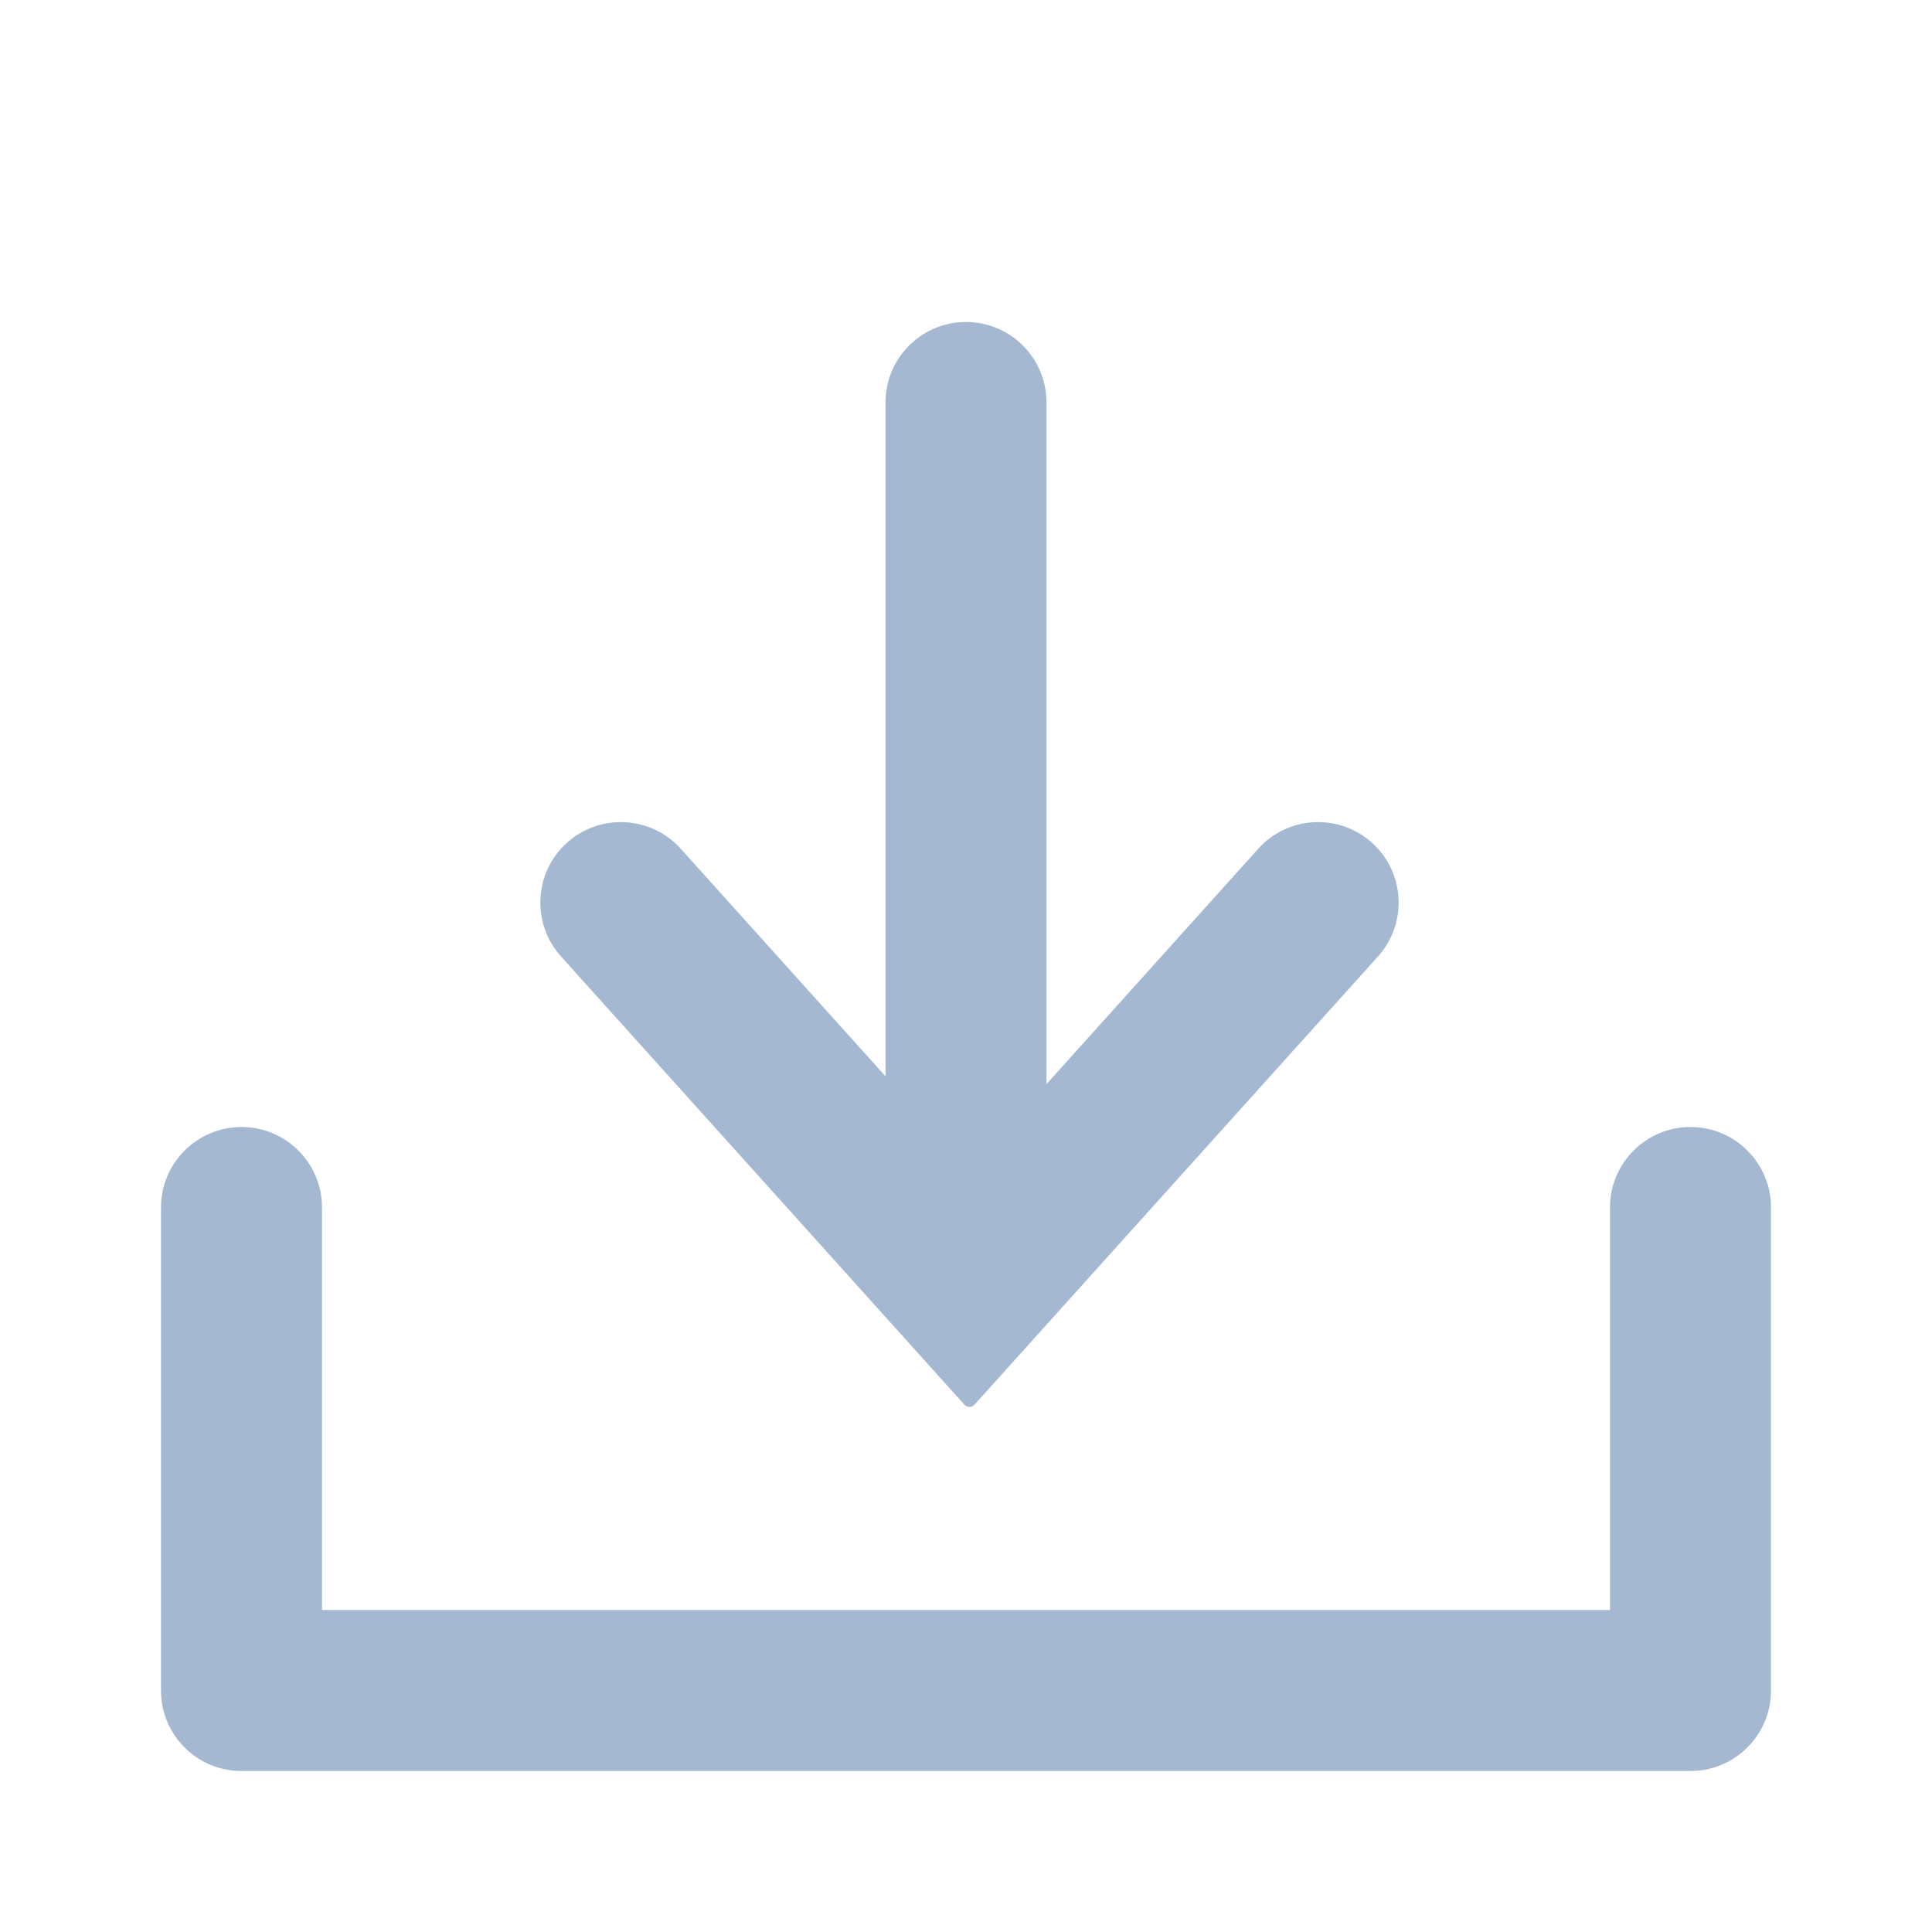
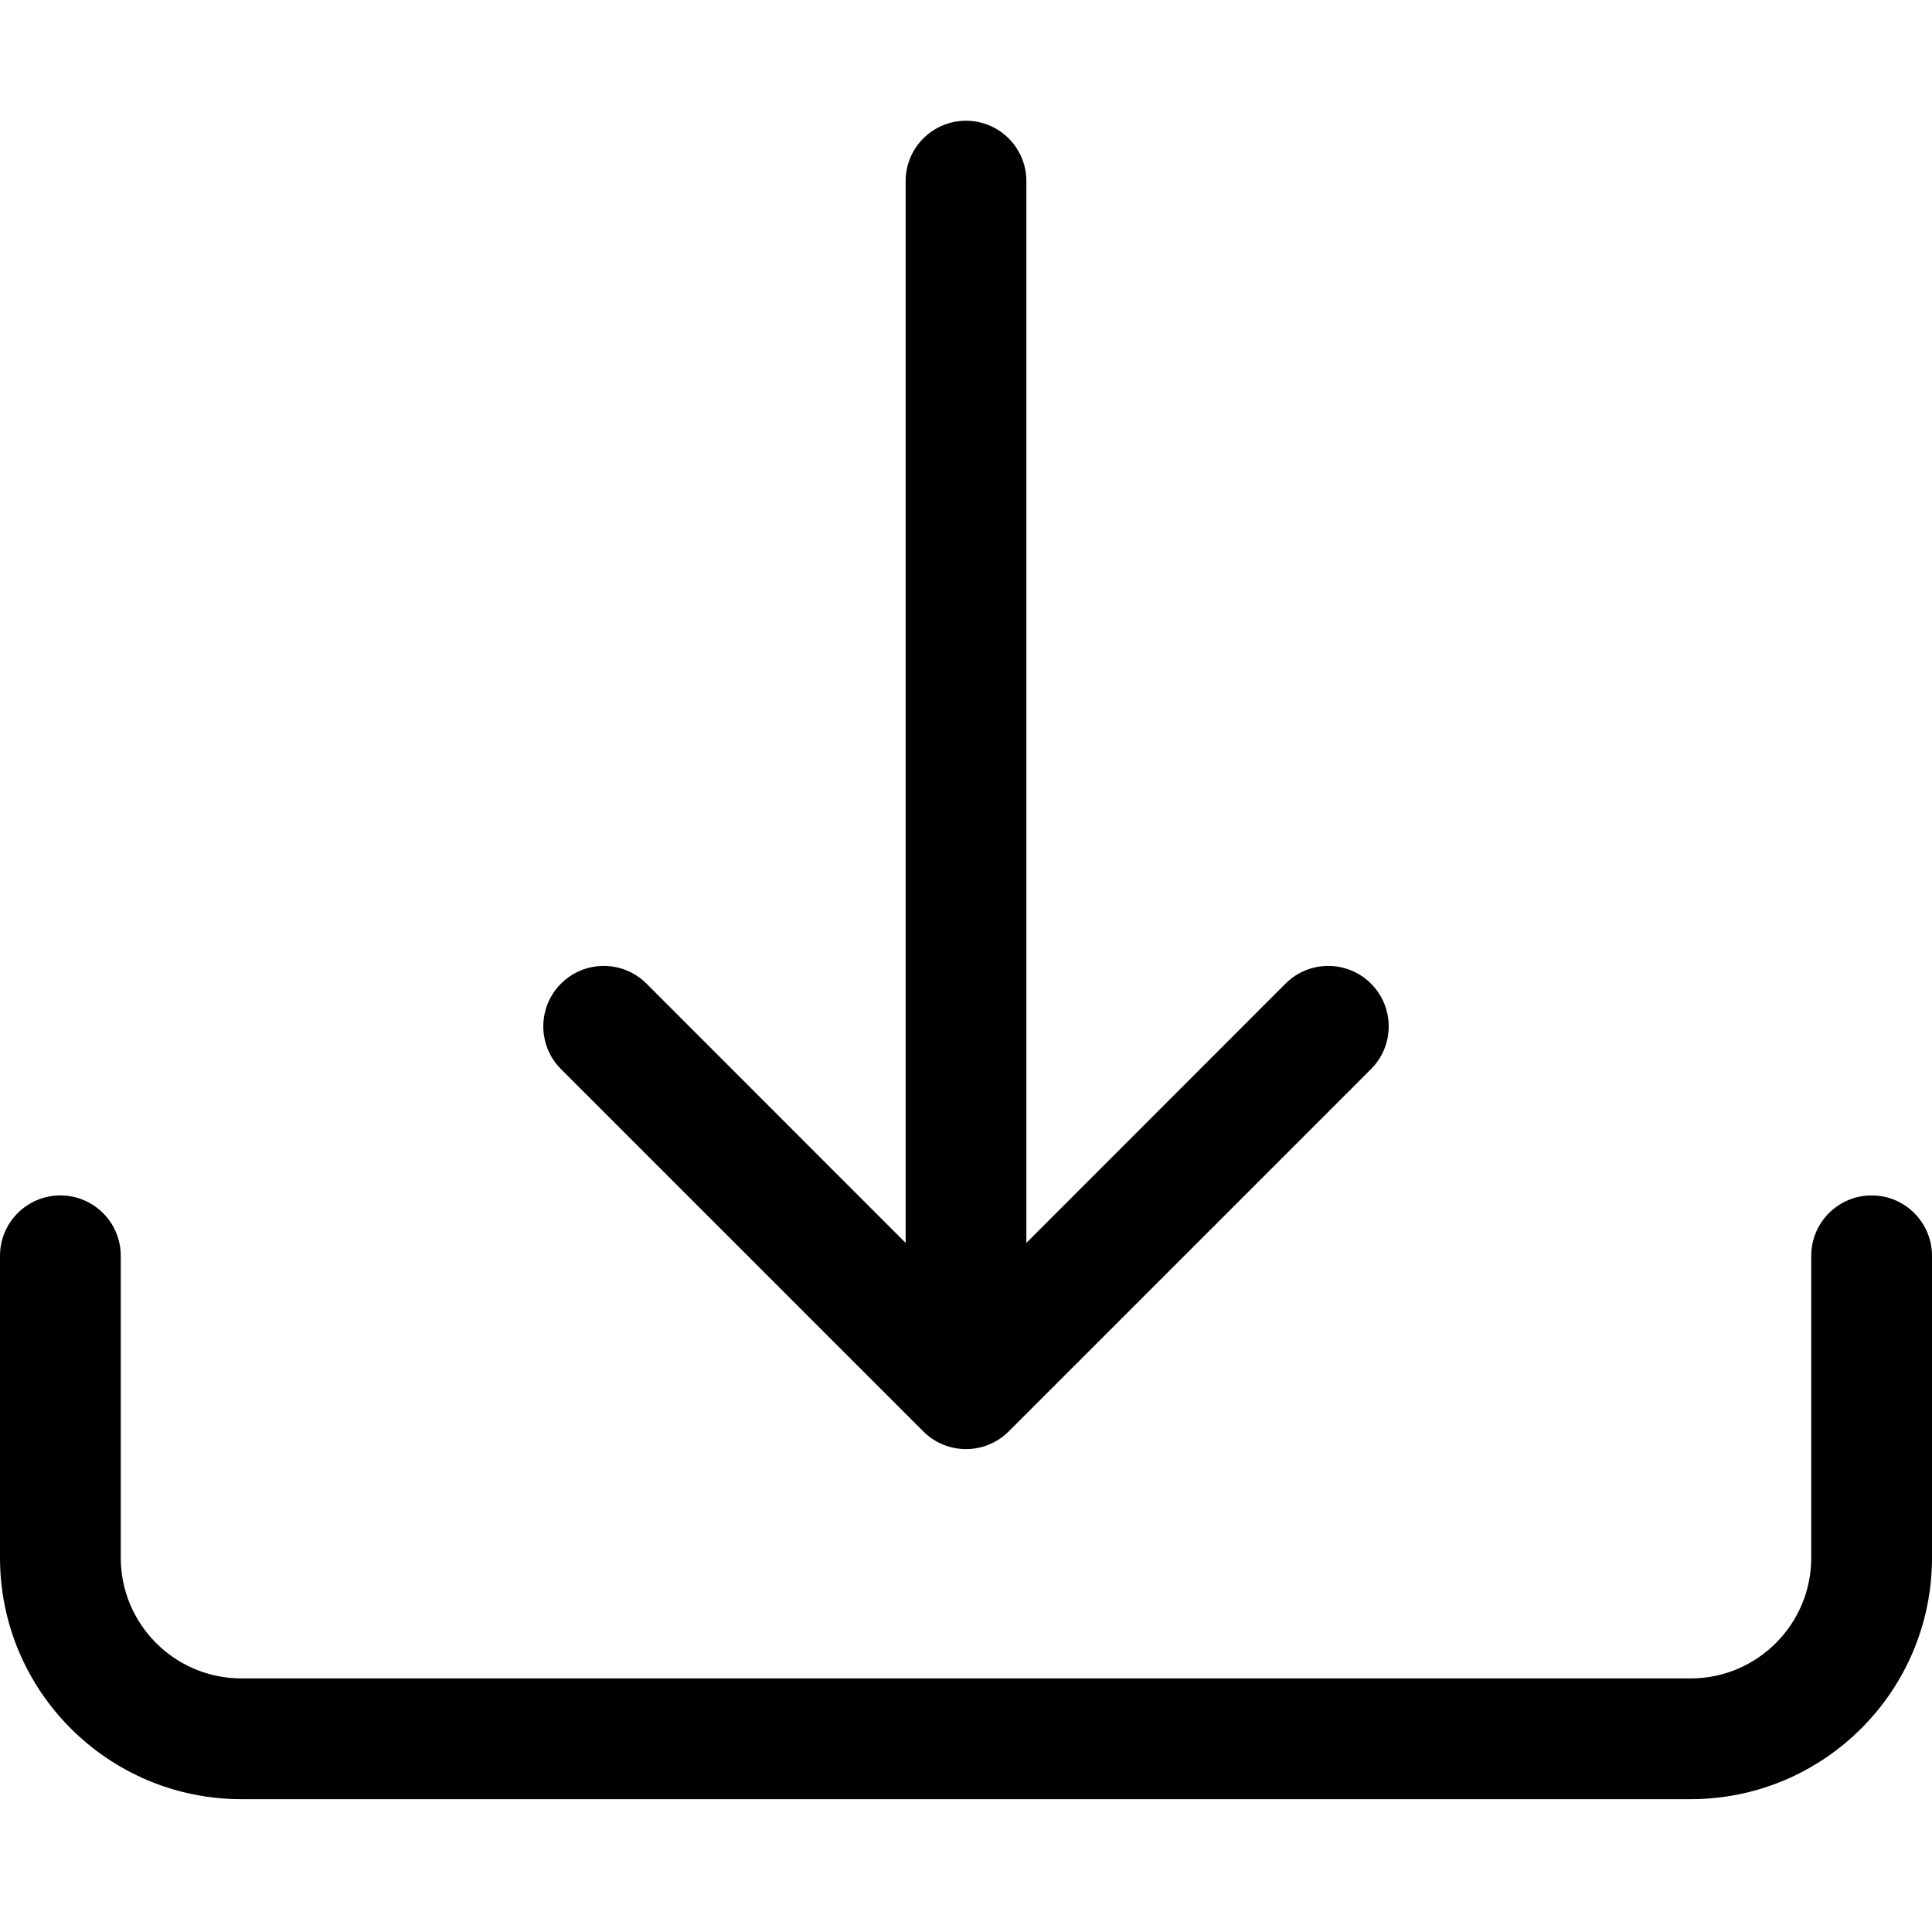
- <svg xmlns="http://www.w3.org/2000/svg" width="24" height="24" viewBox="0 0 24 24" fill="none">
-   <path fill-rule="evenodd" clip-rule="evenodd" d="M11 13.37V5C11 4.448 11.448 4 12 4C12.552 4 13 4.448 13 5V13.467L15.631 10.543C16 10.133 16.633 10.1 17.043 10.469C17.454 10.838 17.487 11.471 17.118 11.881L12.106 17.449C12.073 17.487 12.014 17.487 11.98 17.449L6.969 11.881C6.6 11.471 6.633 10.838 7.043 10.469C7.454 10.1 8.086 10.133 8.456 10.543L11 13.37ZM20 15C20 14.448 20.448 14 21 14C21.552 14 22 14.448 22 15V21C22 21.552 21.552 22 21 22H3C2.965 22 2.931 21.998 2.898 21.995C2.393 21.944 2 21.518 2 21V15C2 14.448 2.448 14 3 14C3.552 14 4 14.448 4 15V20H20V15Z" fill="#A4B8D1" />
+ <svg xmlns="http://www.w3.org/2000/svg" width="1em" height="1em" viewBox="0 0 16 16" class="bi bi-download" fill="currentColor">
+   <path fill-rule="evenodd" d="M.5 9.9a.5.5 0 0 1 .5.5v2.5a1 1 0 0 0 1 1h12a1 1 0 0 0 1-1v-2.5a.5.5 0 0 1 1 0v2.5a2 2 0 0 1-2 2H2a2 2 0 0 1-2-2v-2.5a.5.5 0 0 1 .5-.5z" />
+   <path fill-rule="evenodd" d="M7.646 11.854a.5.5 0 0 0 .708 0l3-3a.5.5 0 0 0-.708-.708L8.5 10.293V1.5a.5.5 0 0 0-1 0v8.793L5.354 8.146a.5.5 0 1 0-.708.708l3 3z" />
</svg>
